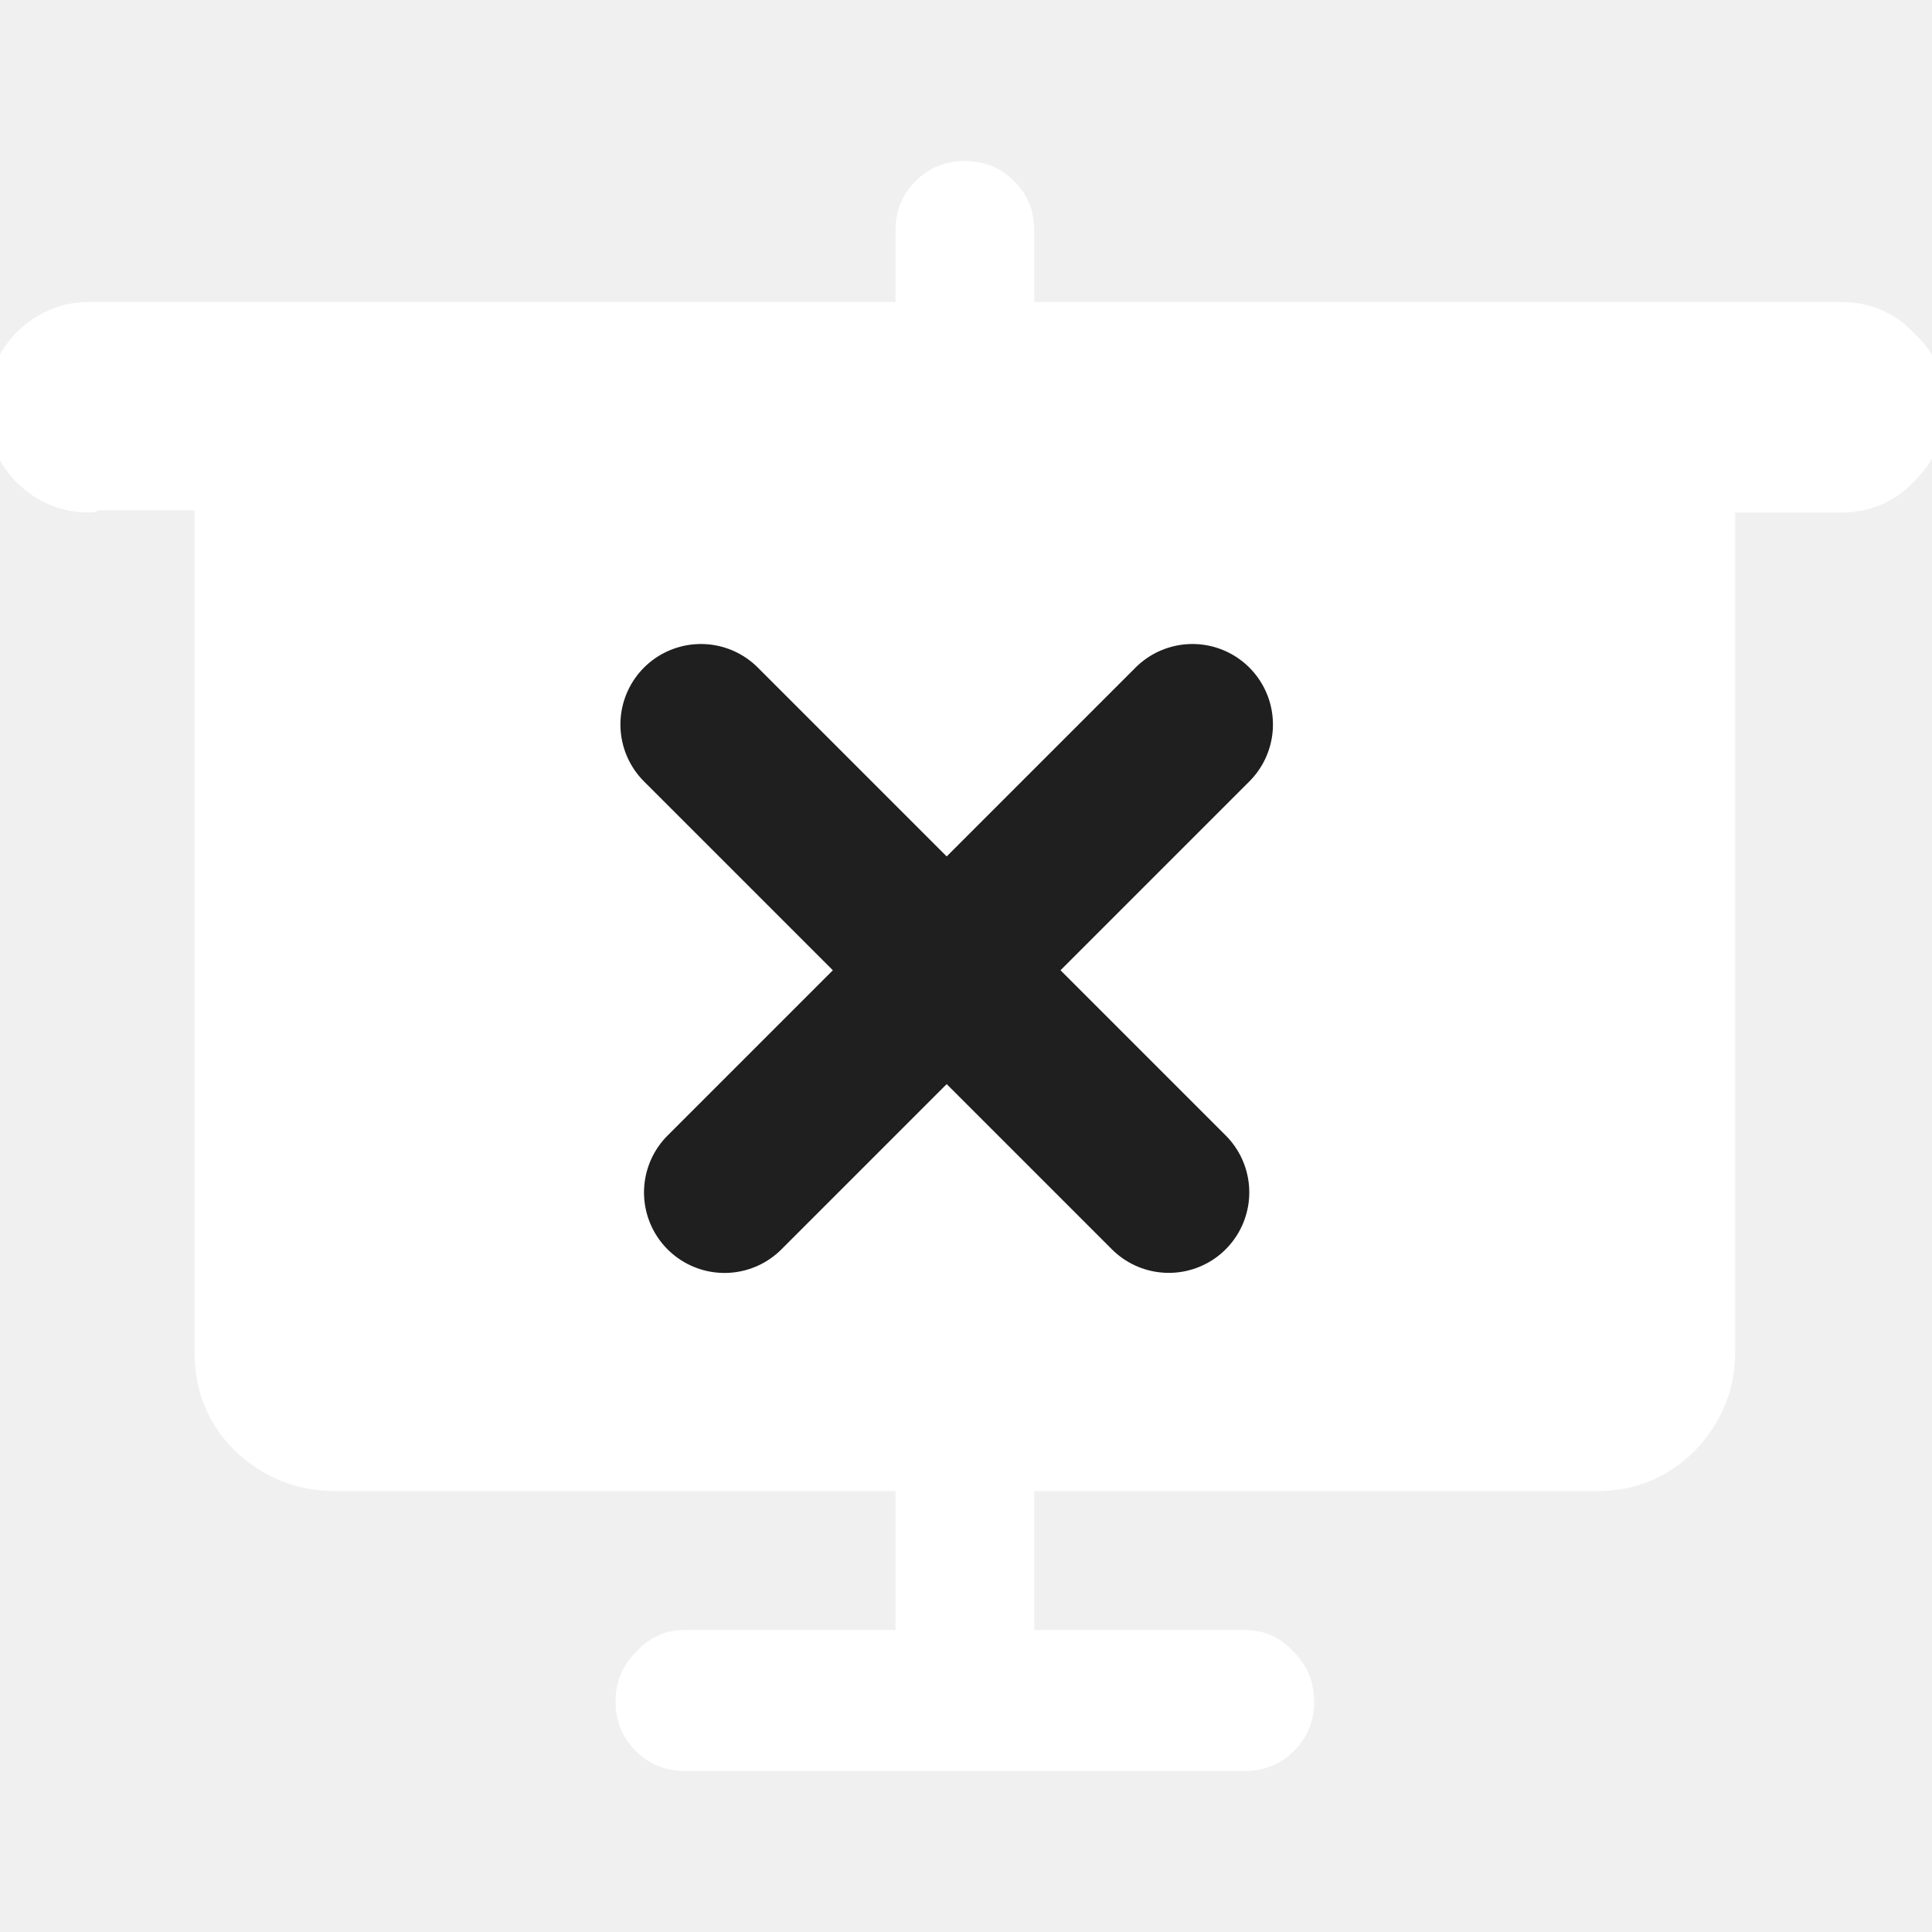
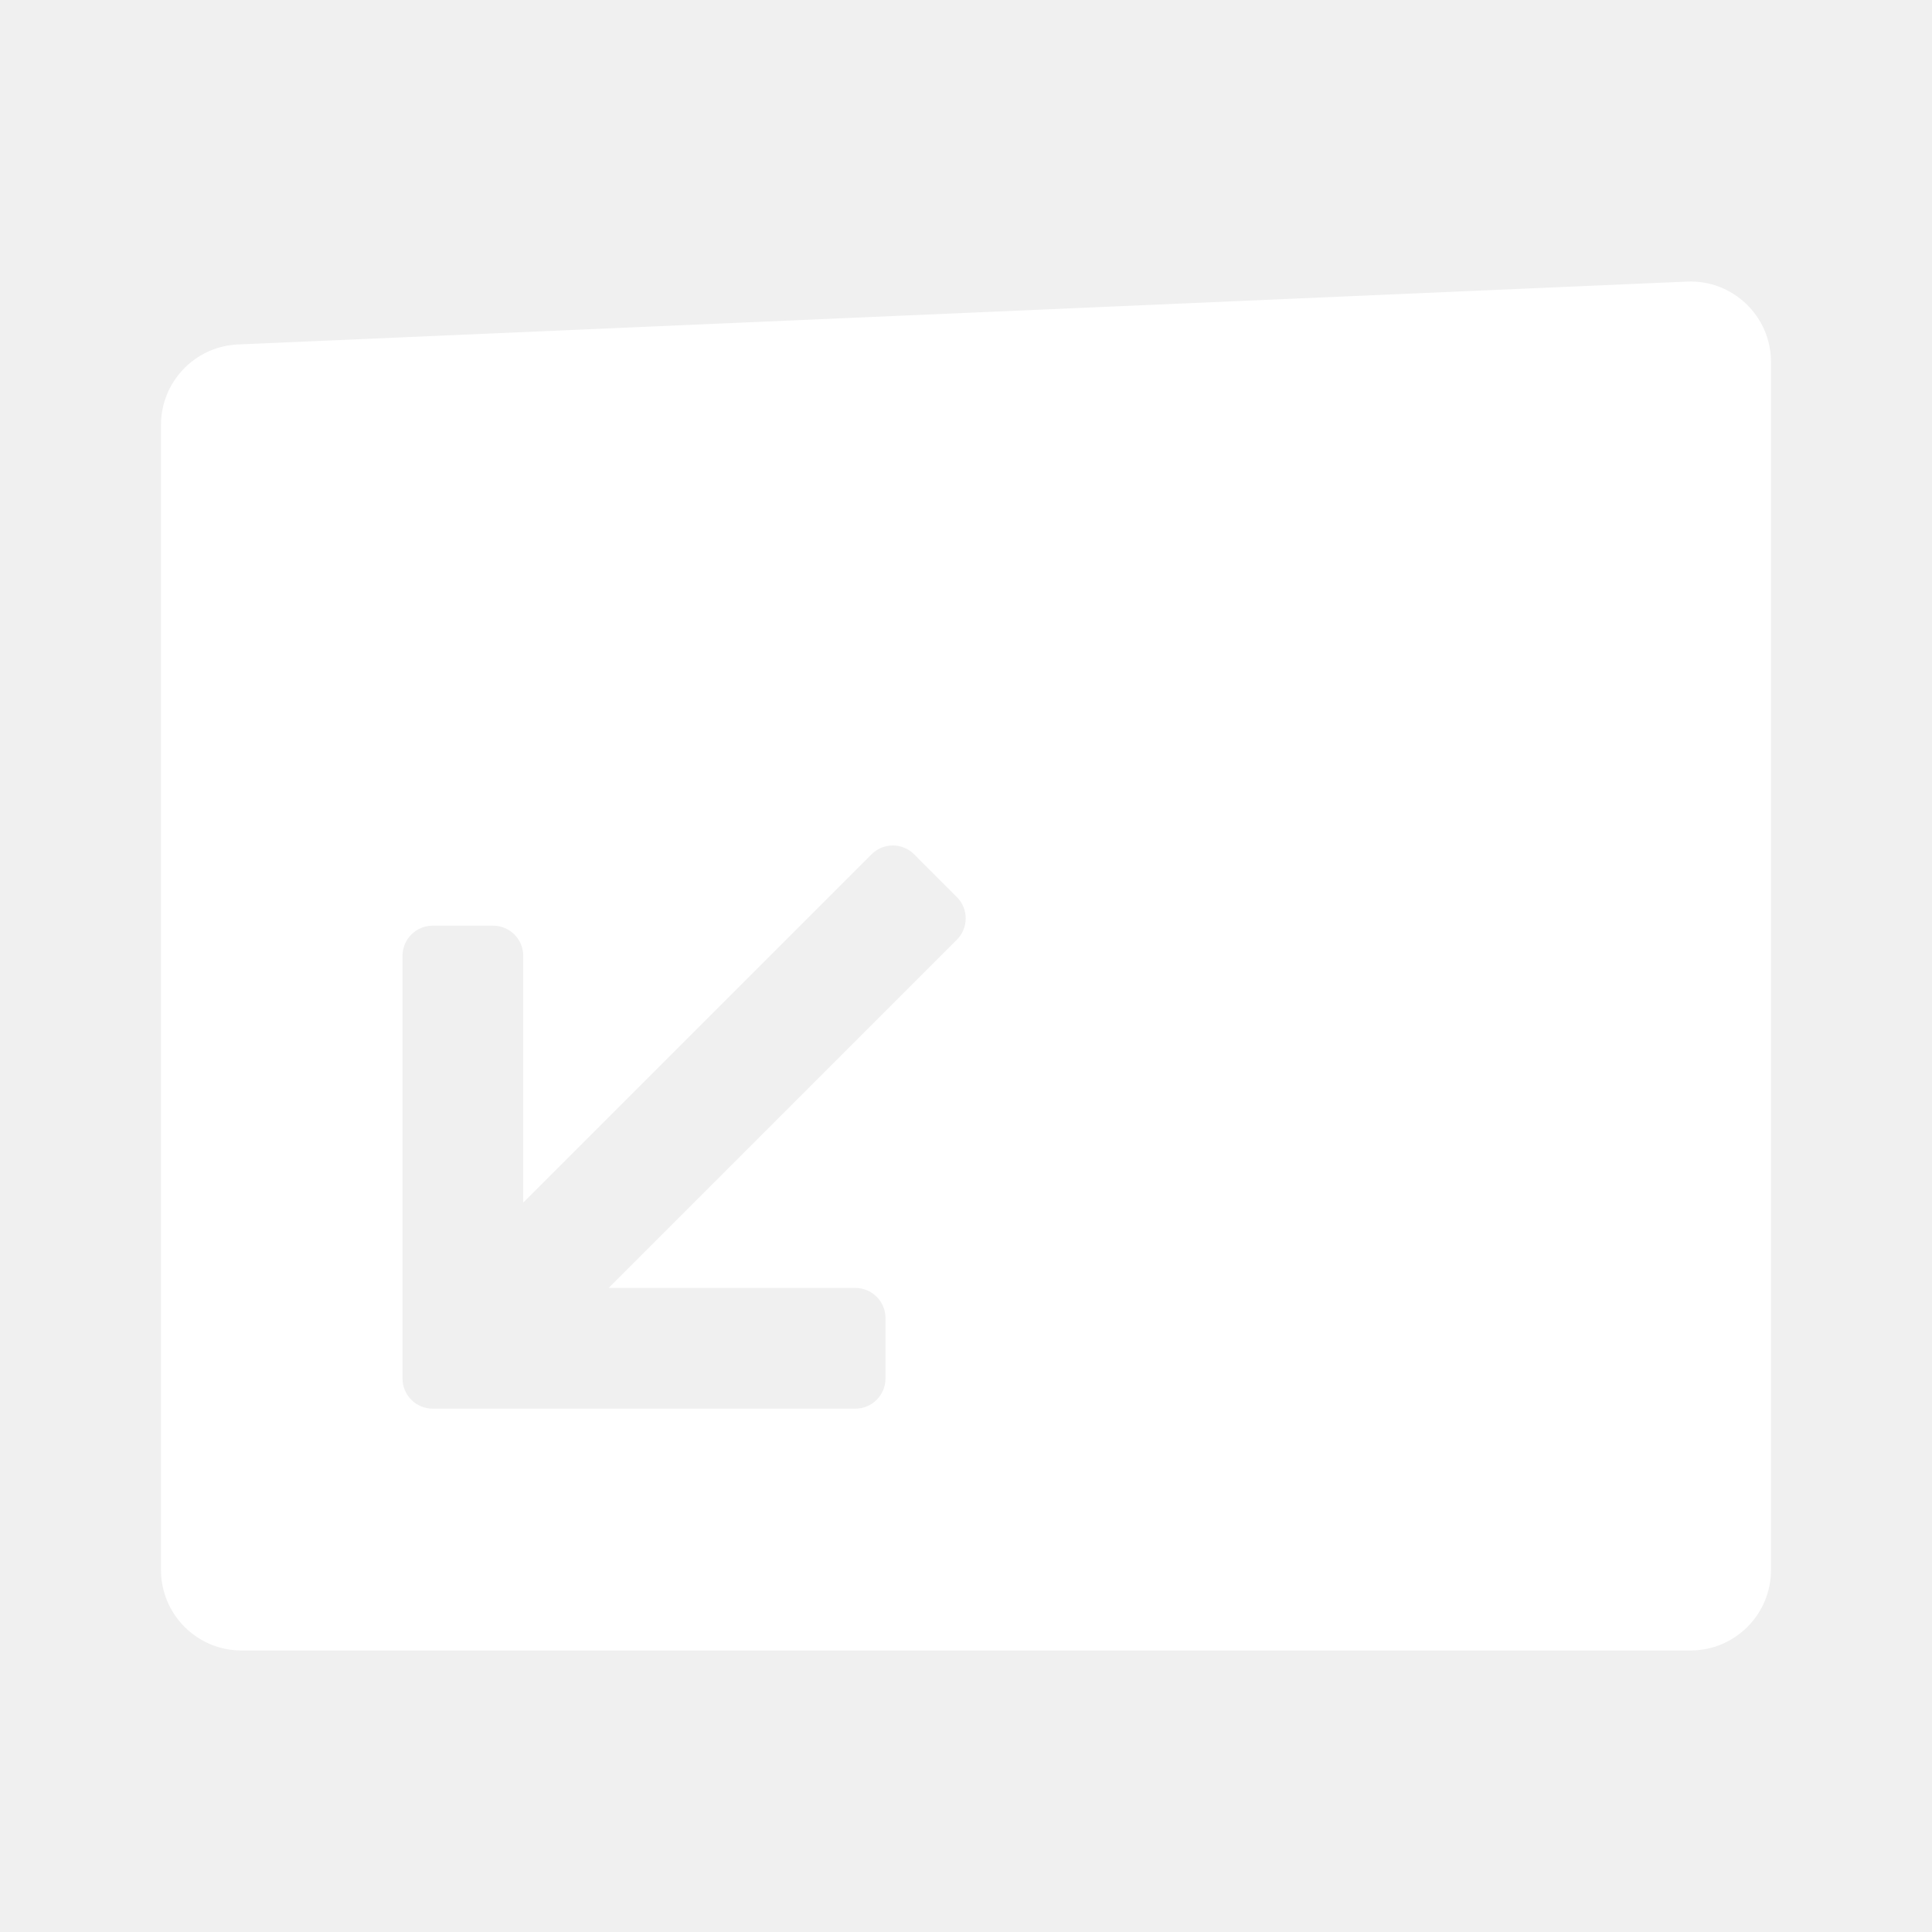
<svg xmlns="http://www.w3.org/2000/svg" width="24" height="24" viewBox="0 0 24 24" fill="none">
-   <g clip-path="url(#clip0_172_275)">
-     <path d="M11.124 18.523H4.169C3.687 18.523 3.27 18.356 2.918 18.022C2.584 17.689 2.417 17.28 2.417 16.798V6.339H1.221C1.202 6.358 1.165 6.367 1.11 6.367C0.757 6.367 0.451 6.237 0.192 5.978C-0.049 5.718 -0.17 5.412 -0.17 5.06C-0.17 4.707 -0.049 4.401 0.192 4.142C0.451 3.882 0.757 3.752 1.11 3.752H22.862C23.233 3.752 23.539 3.882 23.78 4.142C24.04 4.383 24.169 4.689 24.169 5.06C24.169 5.412 24.04 5.718 23.78 5.978C23.539 6.237 23.233 6.367 22.862 6.367H21.555V16.798C21.555 17.262 21.388 17.67 21.054 18.022C20.72 18.356 20.312 18.523 19.83 18.523H12.848V20.248H11.124V18.523ZM15.463 20.248C15.704 20.248 15.908 20.34 16.075 20.526C16.242 20.693 16.325 20.897 16.325 21.138C16.325 21.379 16.242 21.583 16.075 21.75C15.908 21.917 15.704 22 15.463 22H8.509C8.268 22 8.064 21.917 7.897 21.75C7.73 21.583 7.647 21.379 7.647 21.138C7.647 20.897 7.73 20.693 7.897 20.526C8.064 20.34 8.268 20.248 8.509 20.248H15.463ZM11.93 3.752H11.124V2.862C11.124 2.621 11.207 2.417 11.374 2.25C11.541 2.083 11.745 2 11.986 2C12.227 2 12.431 2.083 12.598 2.25C12.765 2.417 12.848 2.621 12.848 2.862V3.752H11.93Z" fill="white" />
-     <path d="M14.519 14.812L8.707 9M9 14.813L14.813 9" stroke="#1F1F1F" stroke-width="2" stroke-linecap="round" />
-   </g>
-   <defs>
-     <clipPath id="clip0_172_275">
-       <rect width="24" height="24" fill="white" />
-     </clipPath>
-   </defs>
+   <path fill-rule="evenodd" clip-rule="evenodd" d="M2.957 4.279C2.422 4.302 2 4.743 2 5.278V19.503C2 20.055 2.448 20.503 3 20.503H21C21.552 20.503 22 20.055 22 19.503V4.497C22 3.928 21.525 3.473 20.957 3.498L2.957 4.279ZM10.826 10.613C10.972 10.466 11.21 10.466 11.356 10.613L11.886 11.143C12.033 11.29 12.033 11.527 11.886 11.674L7.561 15.999H10.625C10.832 15.999 11 16.167 11 16.374V17.124C11 17.331 10.832 17.499 10.625 17.499H5.75H5.375C5.168 17.499 5 17.331 5 17.124V16.749V11.874C5 11.667 5.168 11.499 5.375 11.499H6.125C6.332 11.499 6.5 11.667 6.5 11.874V14.939L10.826 10.613Z" fill="white" />
</svg>
